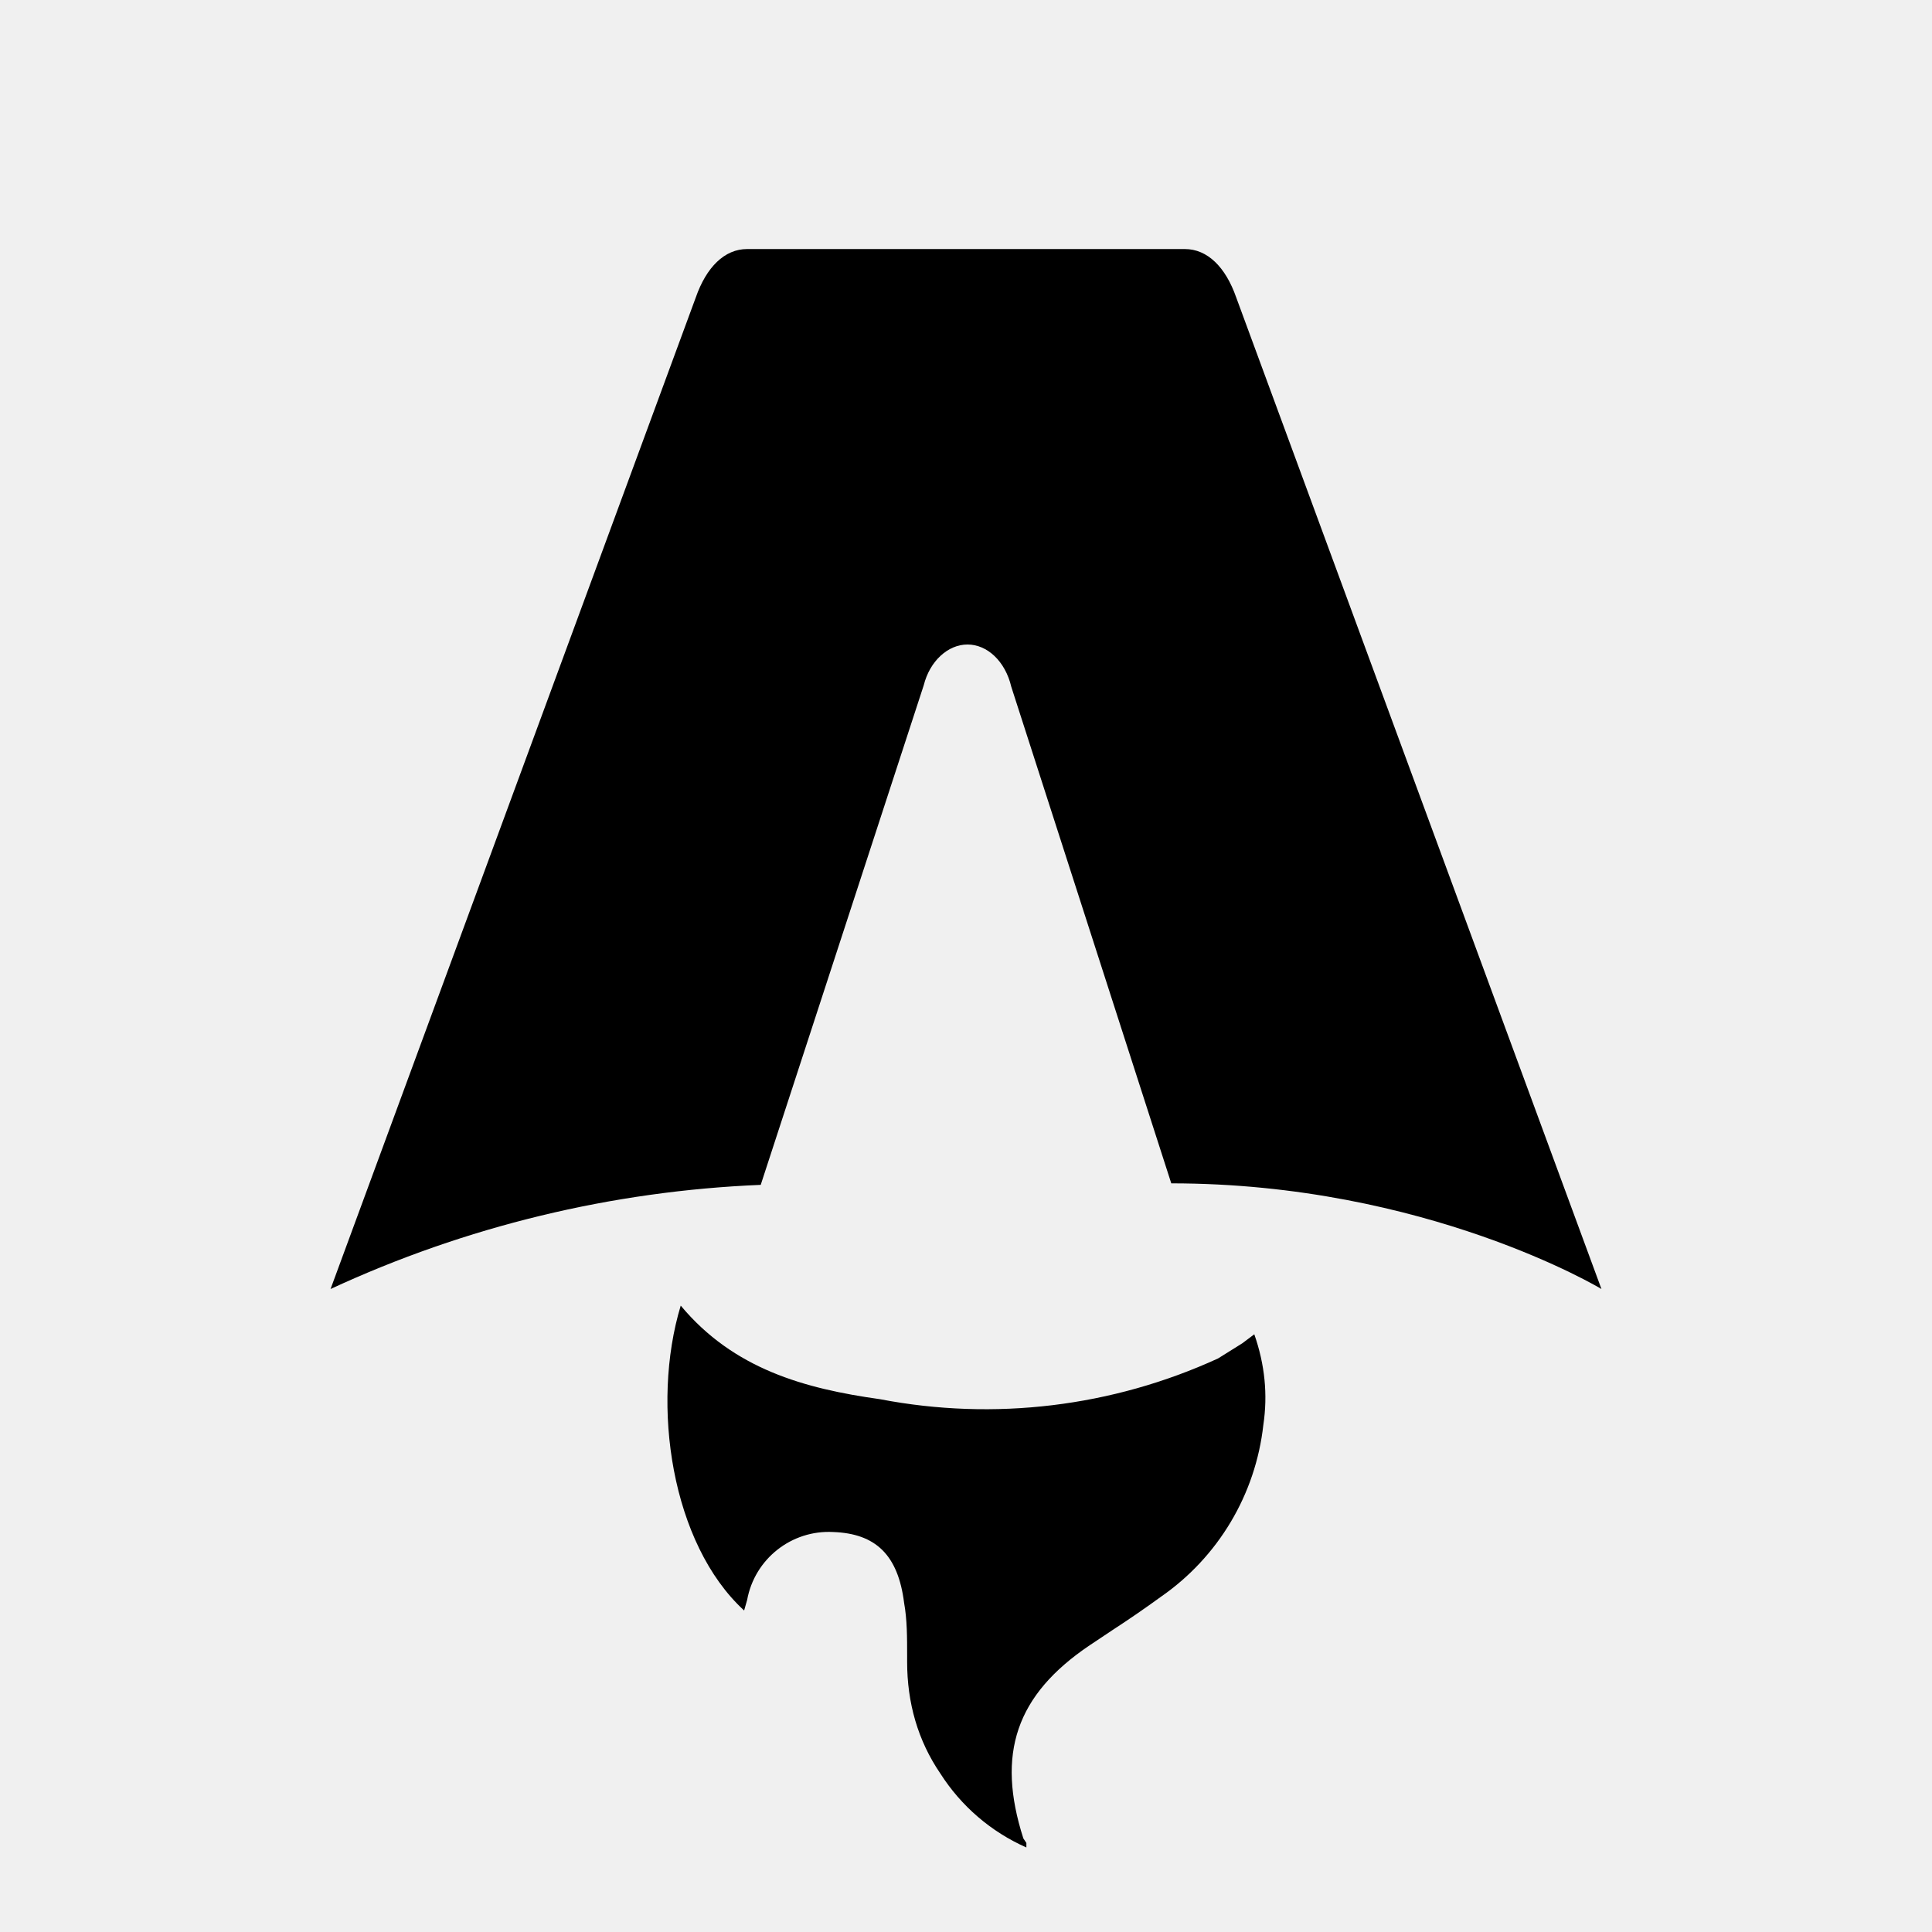
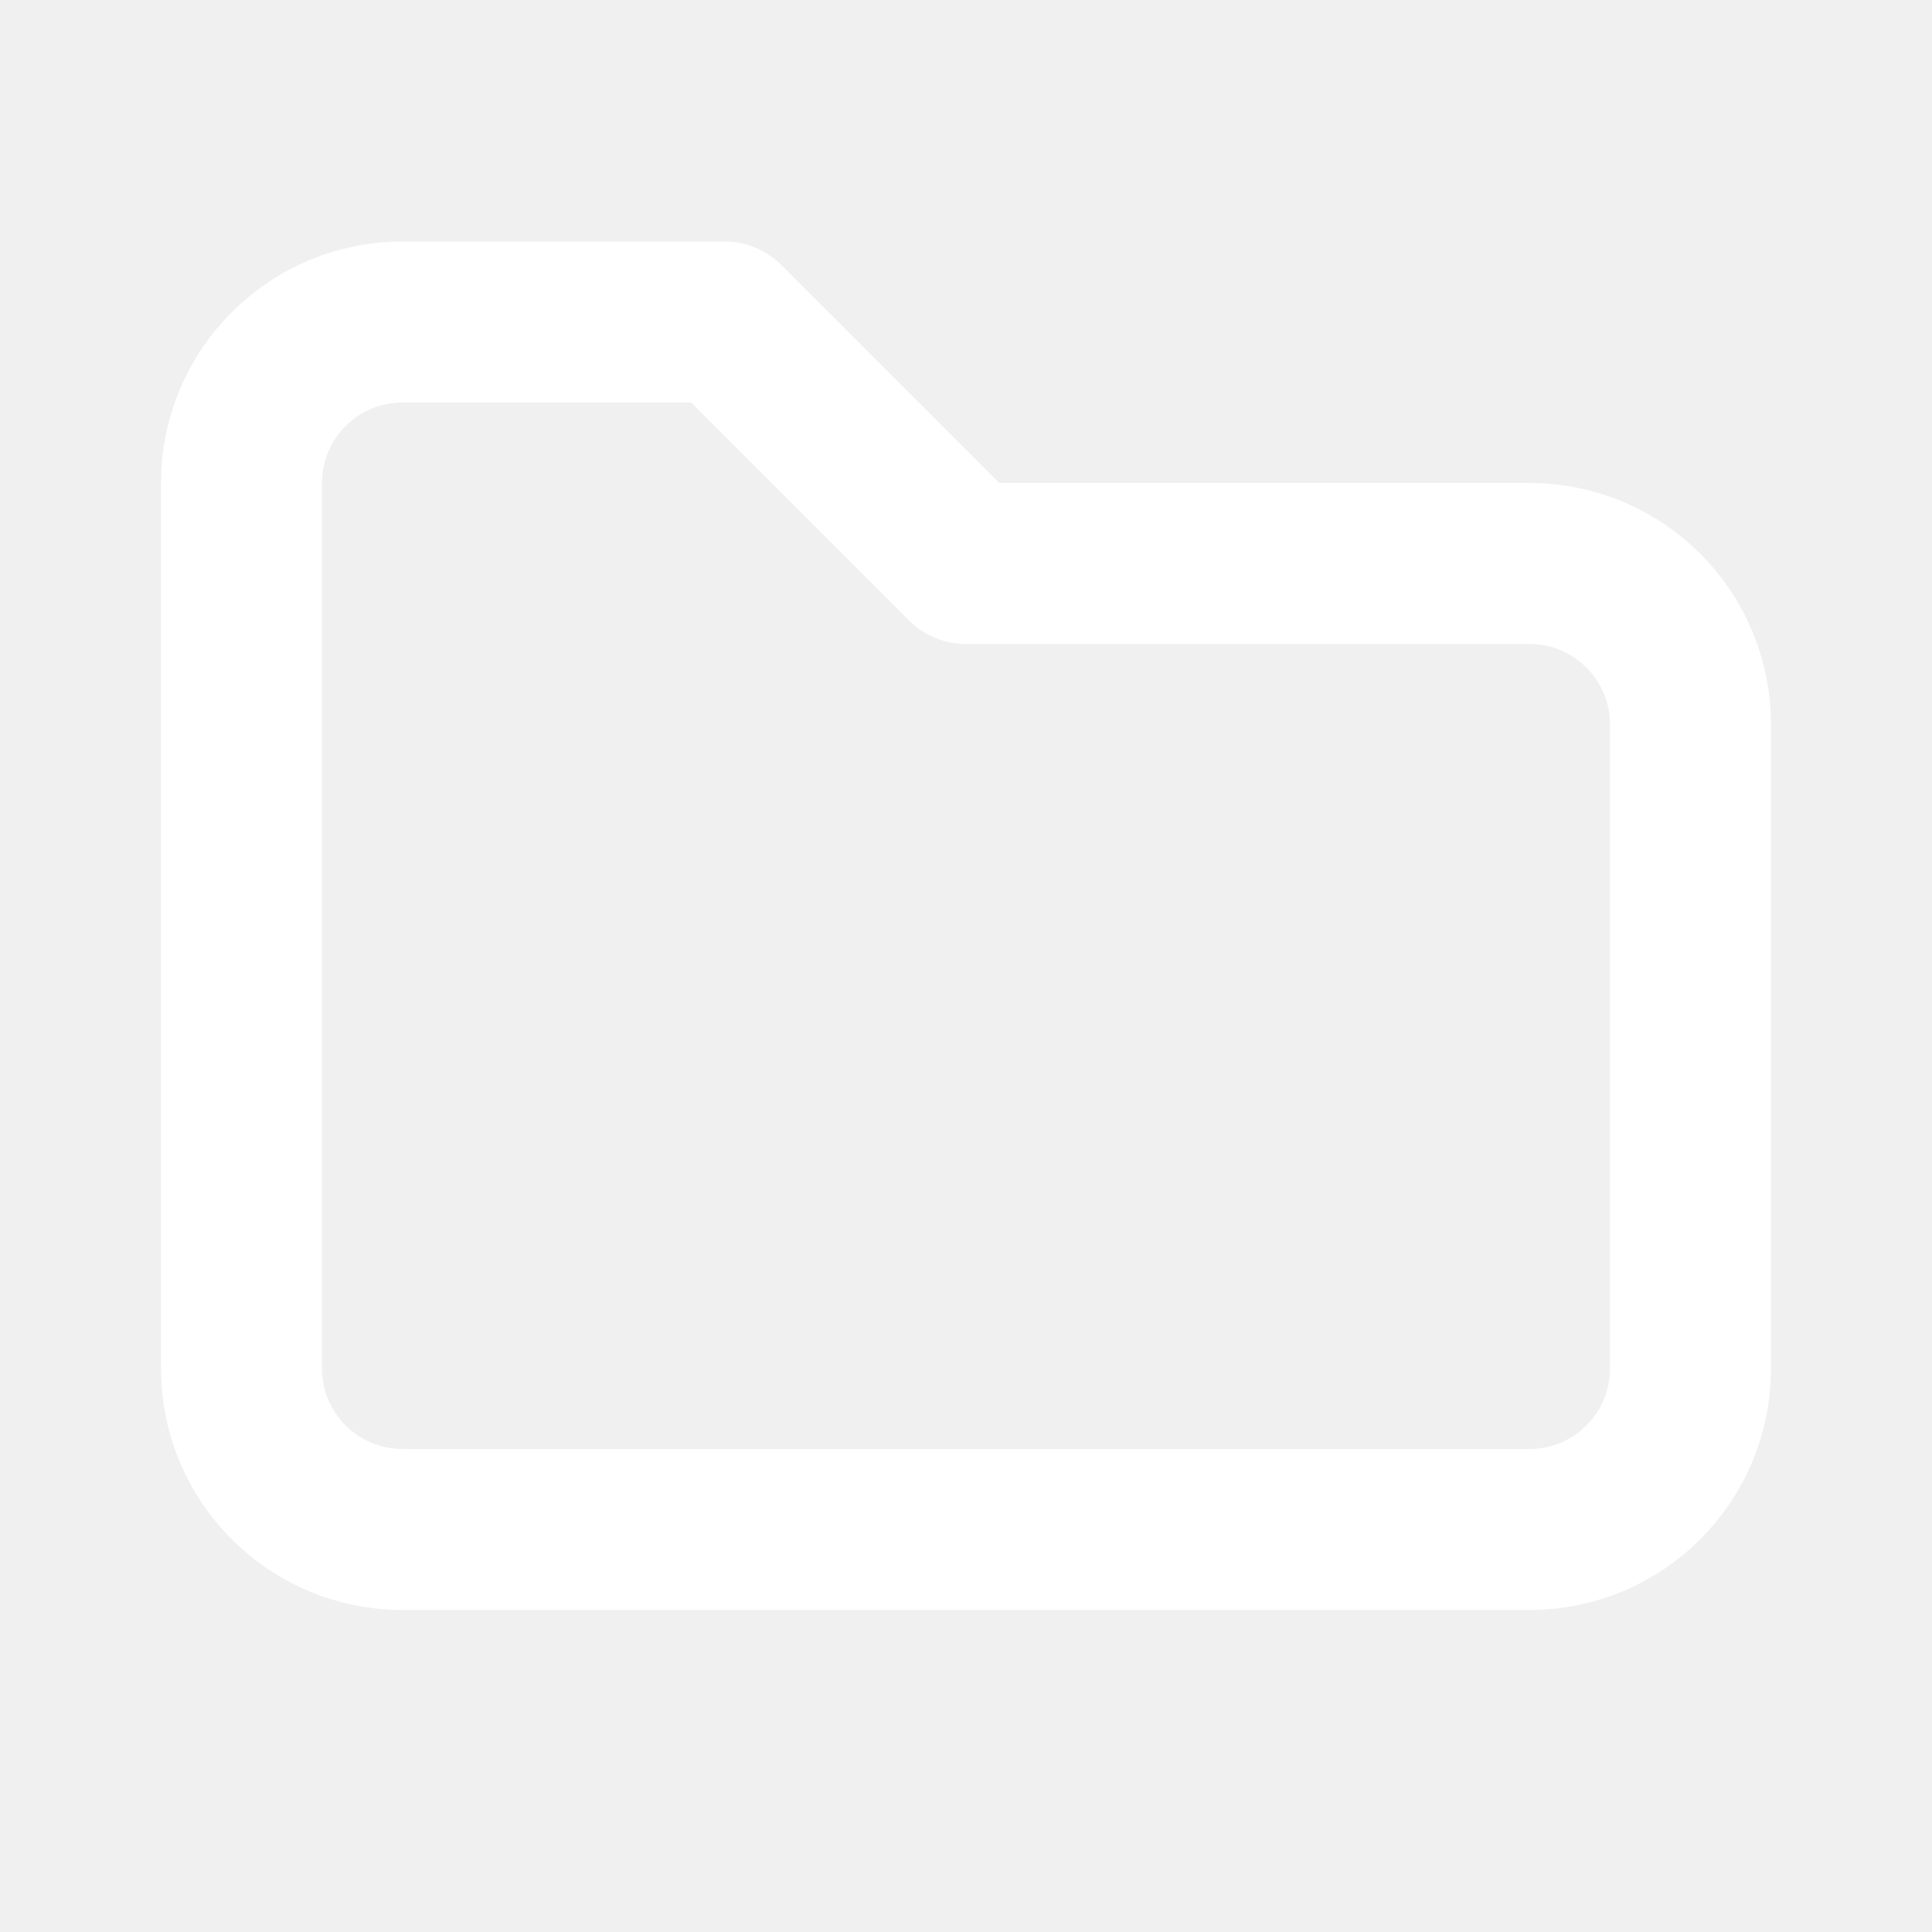
- <svg xmlns="http://www.w3.org/2000/svg" fill="none" viewBox="0 0 128 128">
-   <path d="M50.4 78.5a75.1 75.1 0 0 0-28.5 6.9l24.2-65.7c.7-2 1.9-3.2 3.4-3.2h29c1.5 0 2.7 1.2 3.4 3.2l24.2 65.7s-11.6-7-28.5-7L67 45.5c-.4-1.7-1.6-2.8-2.9-2.8-1.3 0-2.5 1.1-2.9 2.7L50.4 78.5Zm-1.1 28.2Zm-4.2-20.2c-2 6.6-.6 15.8 4.2 20.2a17.5 17.5 0 0 1 .2-.7 5.5 5.5 0 0 1 5.7-4.5c2.8.1 4.3 1.5 4.7 4.7.2 1.1.2 2.3.2 3.5v.4c0 2.7.7 5.2 2.2 7.4a13 13 0 0 0 5.7 4.9v-.3l-.2-.3c-1.8-5.6-.5-9.5 4.4-12.8l1.5-1a73 73 0 0 0 3.2-2.2 16 16 0 0 0 6.8-11.4c.3-2 .1-4-.6-6l-.8.6-1.6 1a37 37 0 0 1-22.4 2.7c-5-.7-9.7-2-13.2-6.2Z" />
-   <style>
-         path { fill: #000; }
-         @media (prefers-color-scheme: dark) {
-             path { fill: #FFF; }
-         }
-     </style>
+ <svg xmlns="http://www.w3.org/2000/svg" class="icon icon-tabler icon-tabler-folder" width="24" height="24" viewBox="0 0 24 24" stroke-width="2" stroke="white" fill="none" stroke-linecap="round" stroke-linejoin="round">
+   <path stroke="none" d="M0 0h24v24H0z" fill="none" />
+   <path d="M5 4h4l3 3h7a2 2 0 0 1 2 2v8a2 2 0 0 1 -2 2h-14a2 2 0 0 1 -2 -2v-11a2 2 0 0 1 2 -2" />
</svg>
